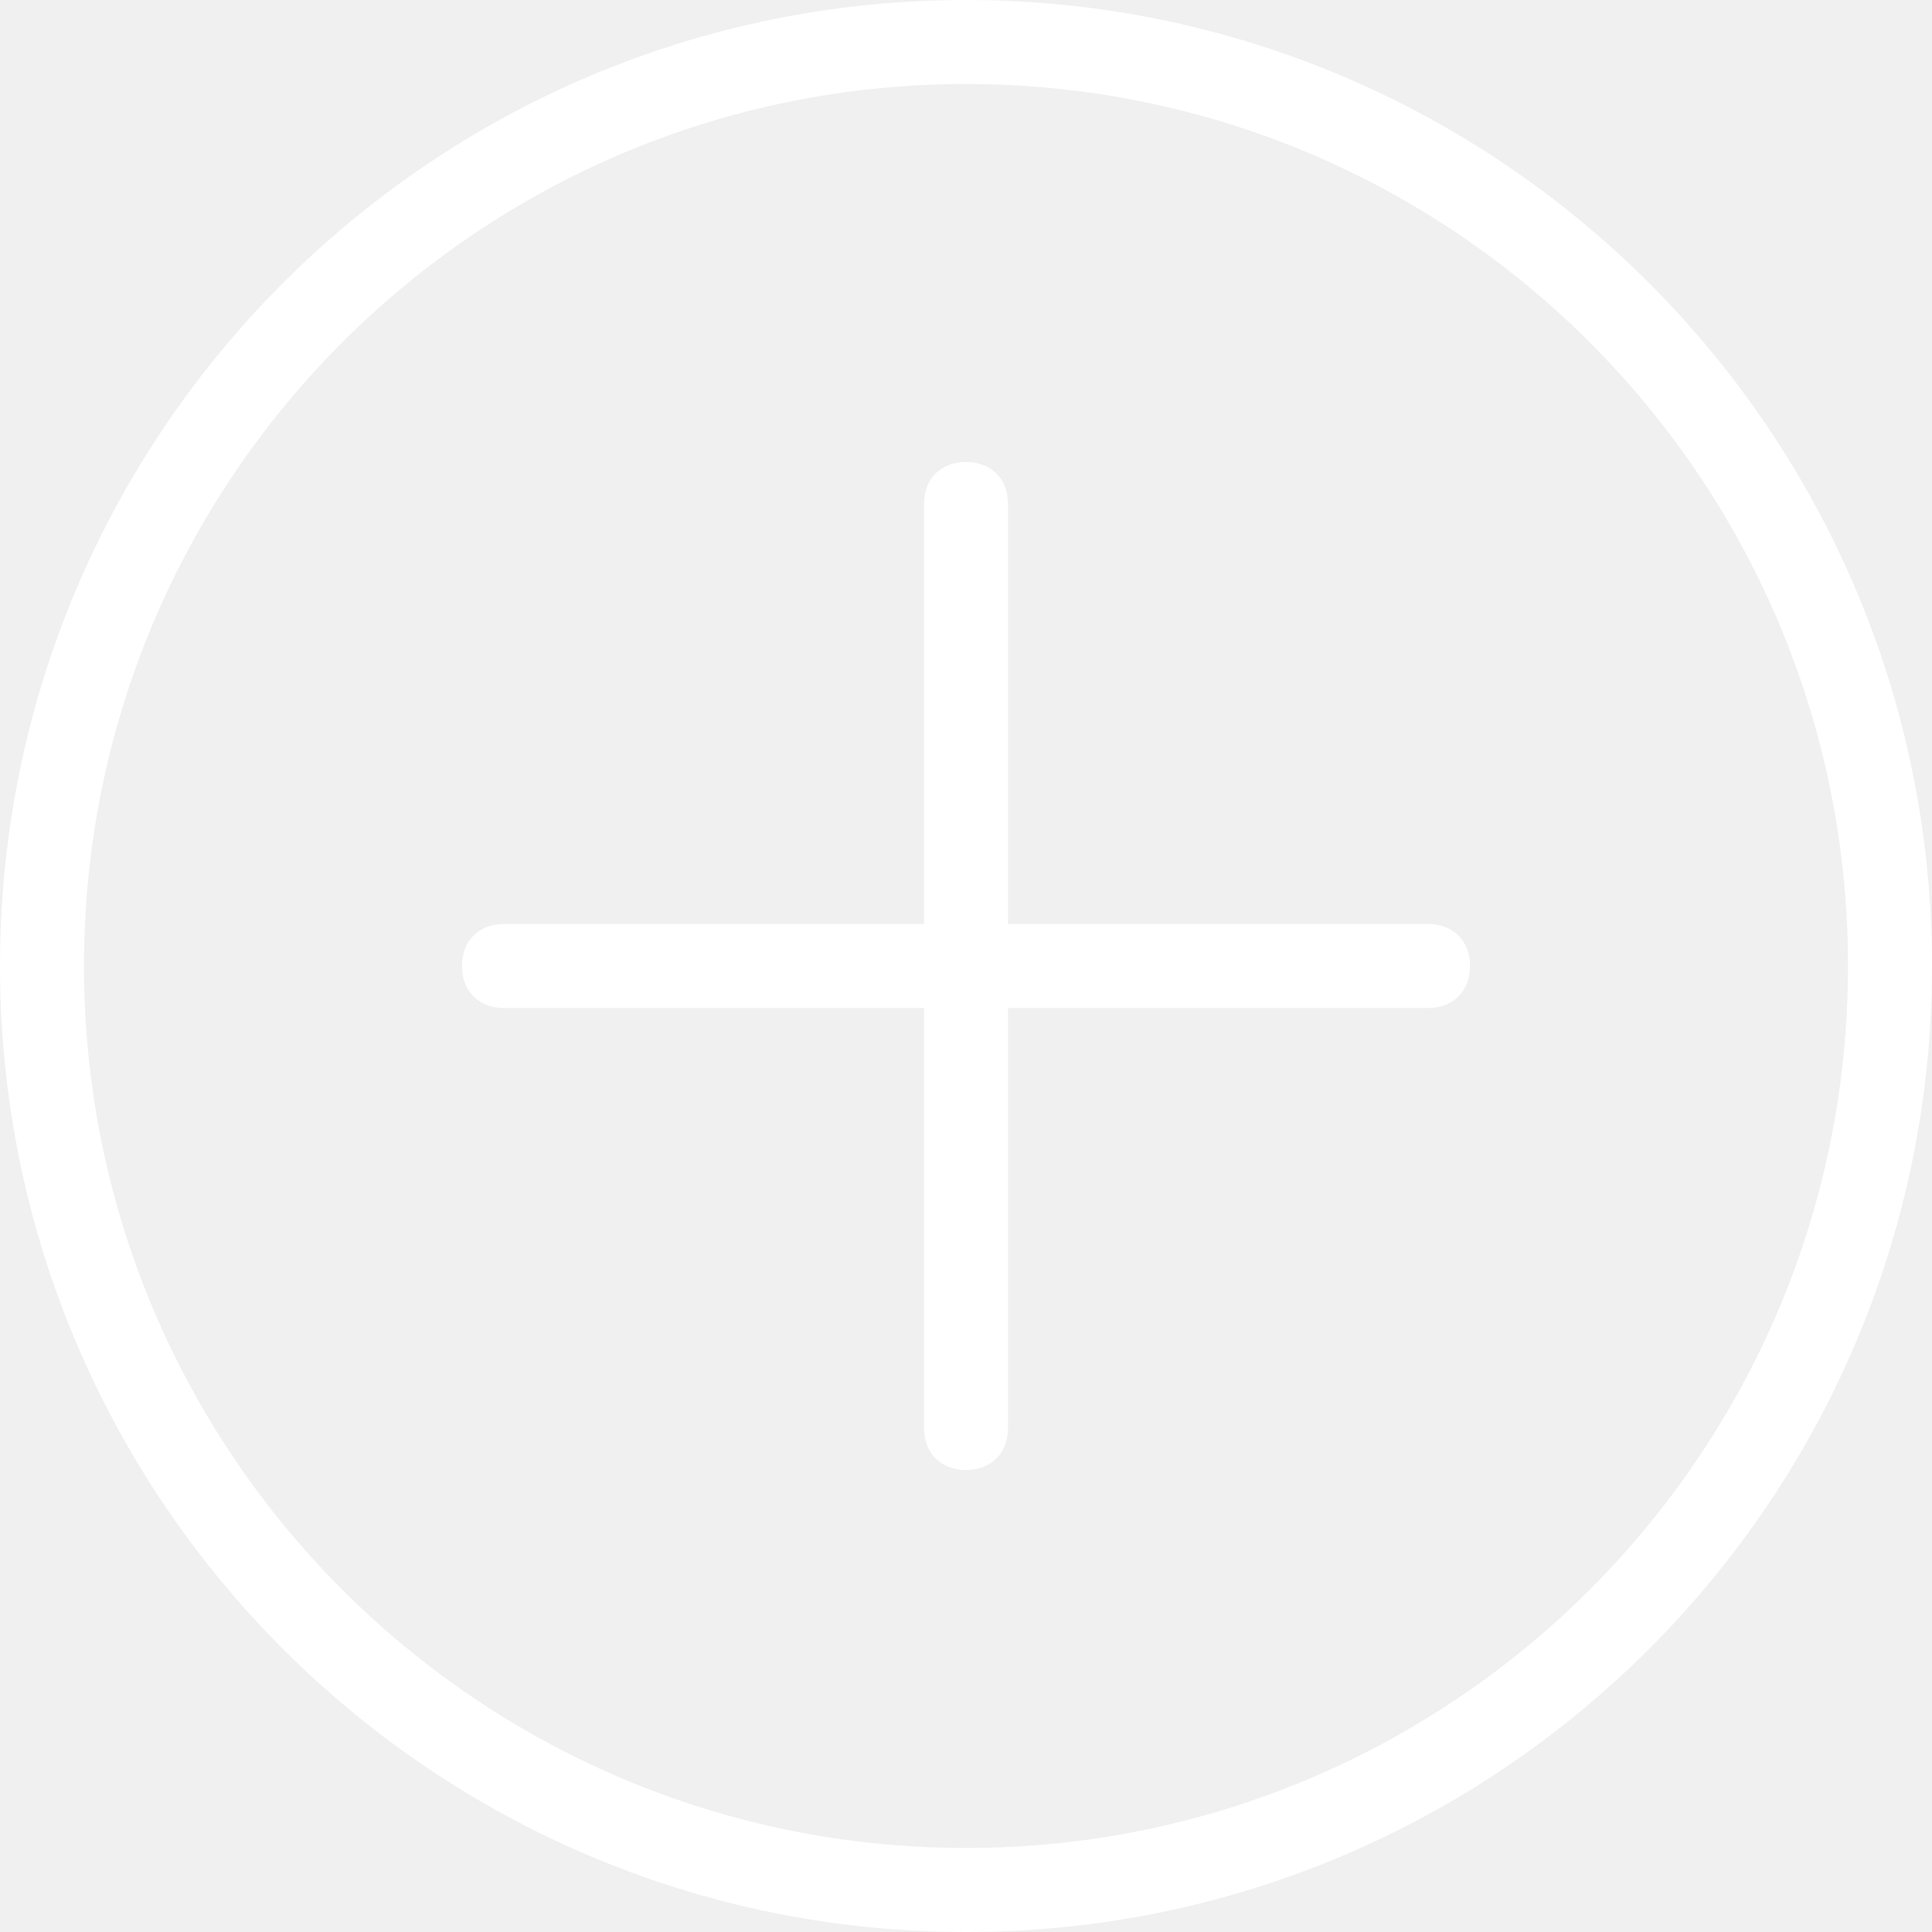
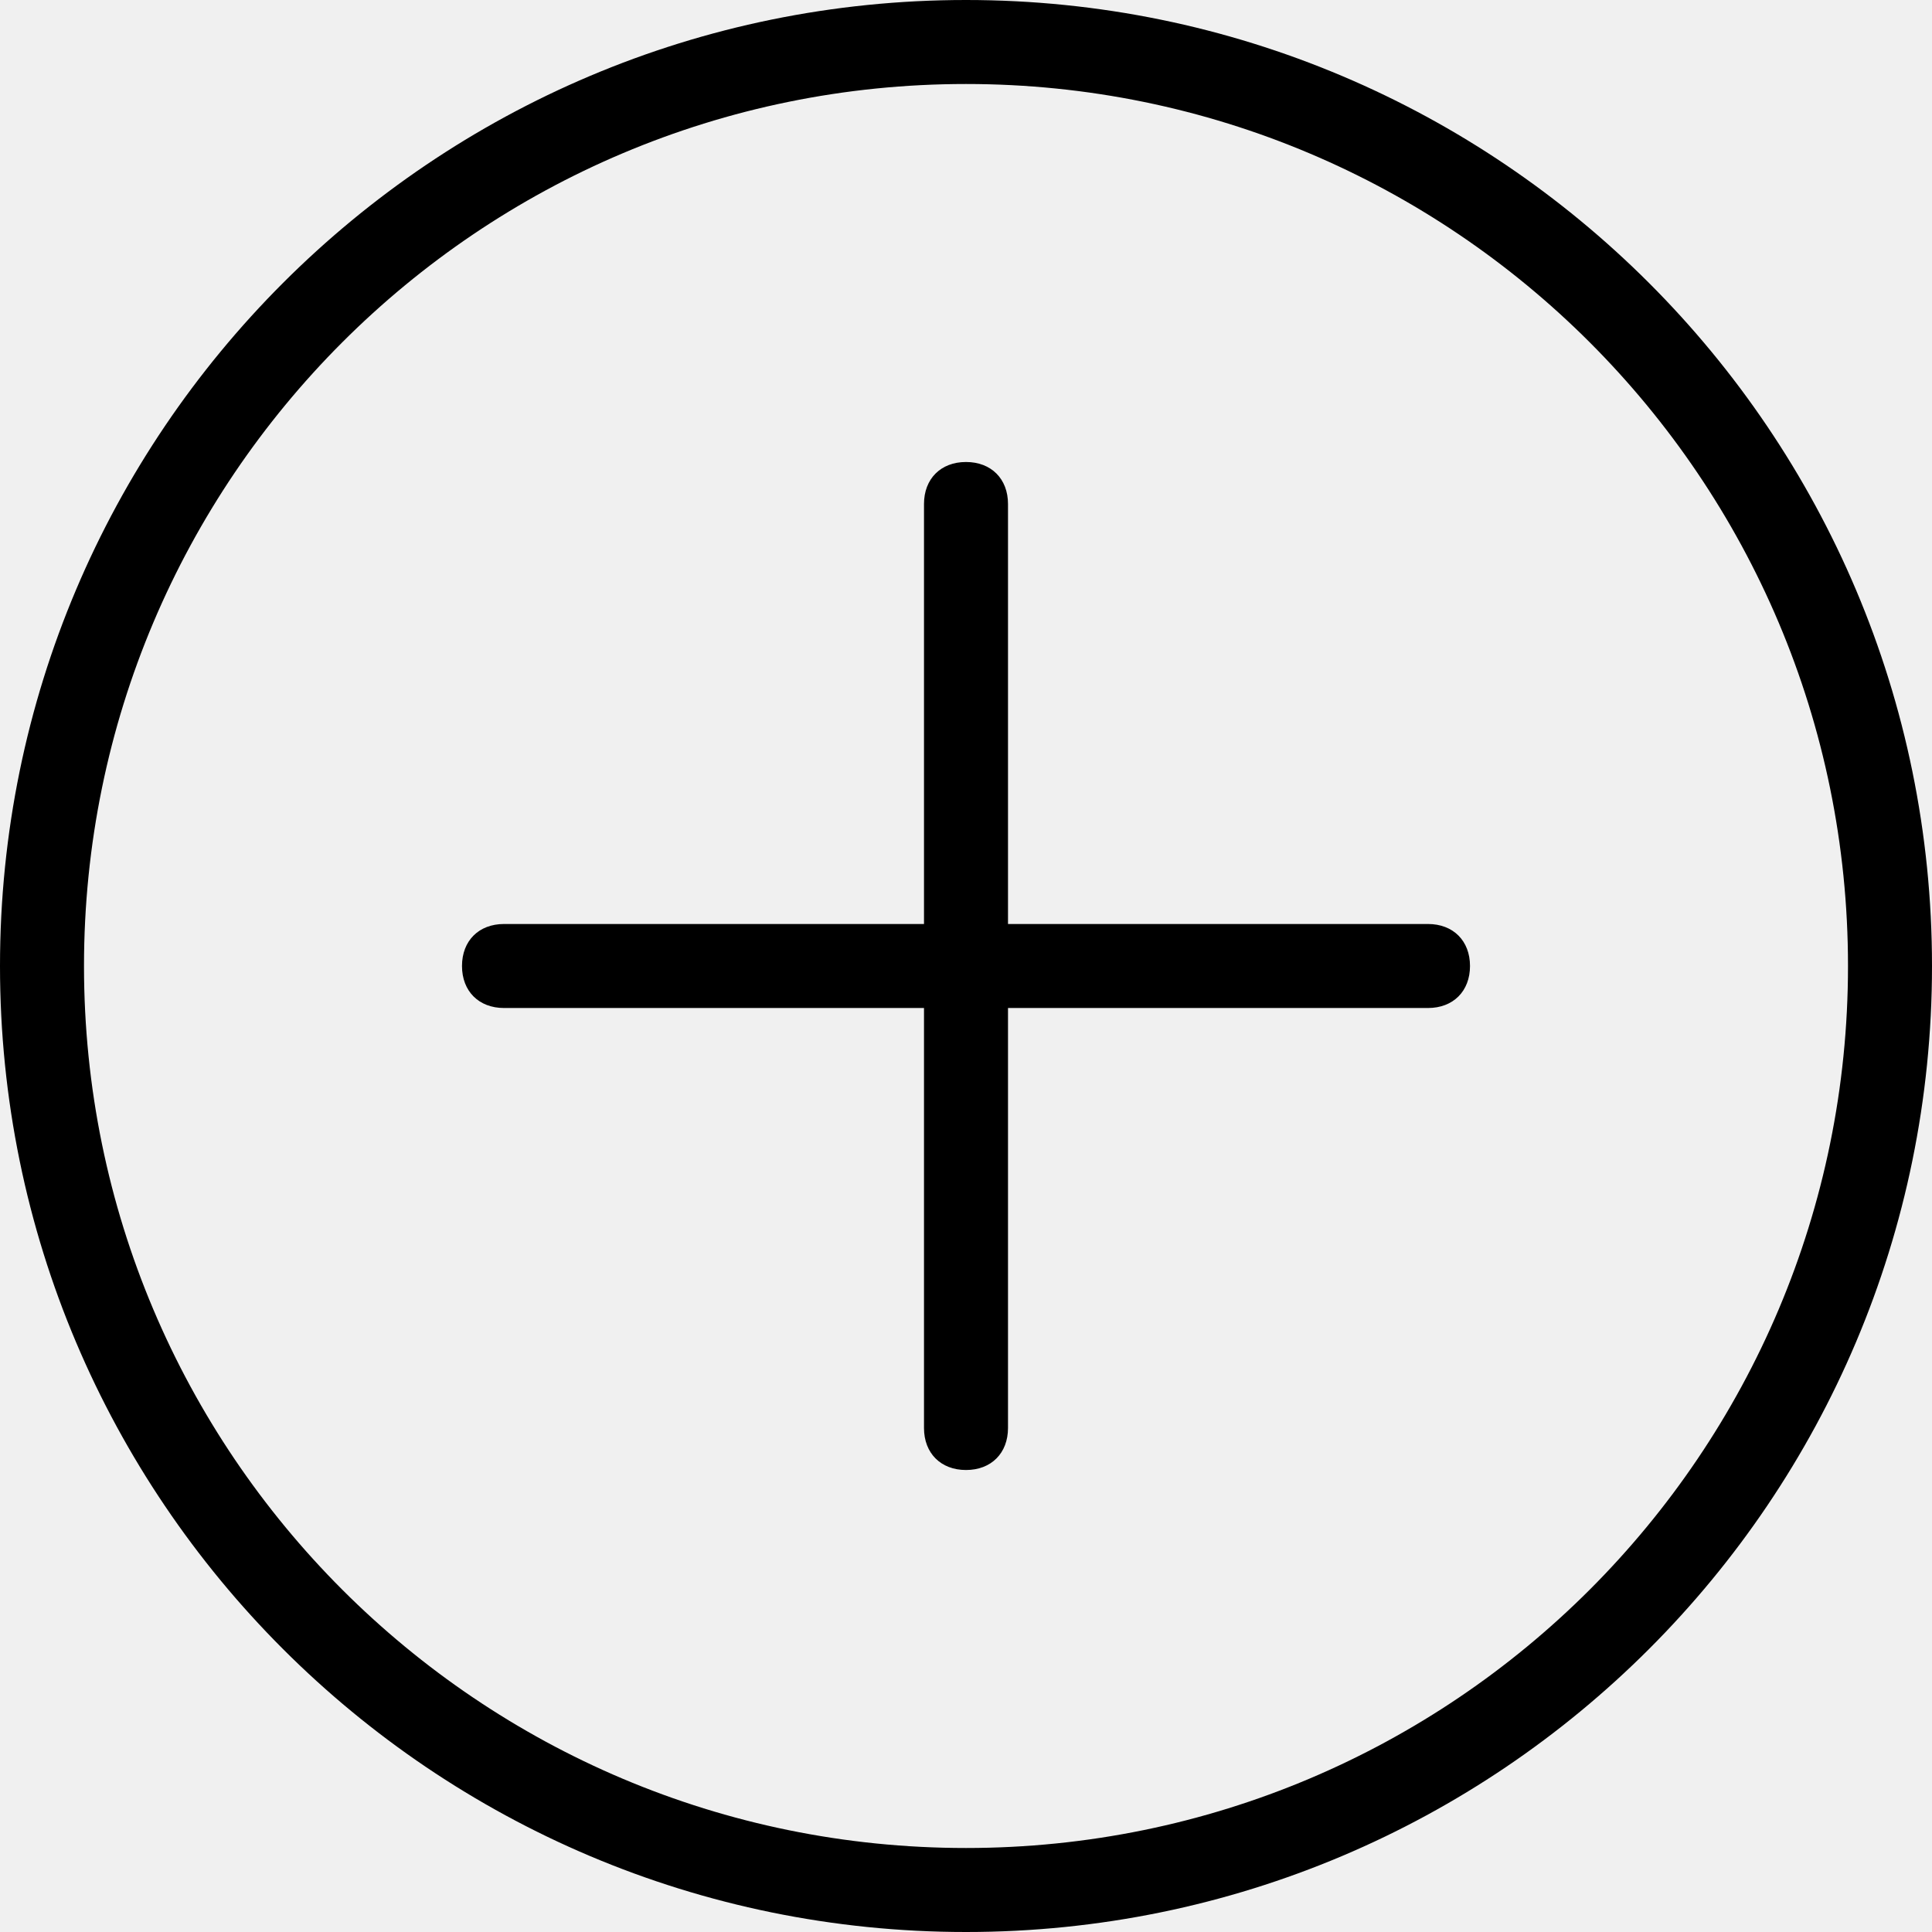
<svg xmlns="http://www.w3.org/2000/svg" version="1.1" id="Layer_1" x="0px" y="0px" viewBox="0 0 46 46" style="enable-background:new 0 0 46 46;" xml:space="preserve">
-   <style type="text/css">
- 	.st0{fill:#FFFFFF;}
- </style>
-   <path class="st0" d="M23,0C10.3,0,0,10.3,0,23c0,12.7,10.3,23,23,23c12.7,0,23-10.3,23-23C46,10.3,35.7,0,23,0z M23,44  C11.4,44,2,34.6,2,23S11.4,2,23,2s21,9.4,21,21S34.6,44,23,44z M35,23c0,0.6-0.4,1-1,1H24v10c0,0.6-0.4,1-1,1c-0.6,0-1-0.4-1-1V24  H12c-0.6,0-1-0.4-1-1c0-0.6,0.4-1,1-1h10V12c0-0.6,0.4-1,1-1c0.6,0,1,0.4,1,1v10h10C34.6,22,35,22.4,35,23z" />
+   <path class="flou-palette stroke-none" d="M23,0C10.3,0,0,10.3,0,23c0,12.7,10.3,23,23,23c12.7,0,23-10.3,23-23C46,10.3,35.7,0,23,0z M23,44  C11.4,44,2,34.6,2,23S11.4,2,23,2s21,9.4,21,21S34.6,44,23,44z M35,23c0,0.6-0.4,1-1,1H24v10c0,0.6-0.4,1-1,1c-0.6,0-1-0.4-1-1V24  H12c-0.6,0-1-0.4-1-1c0-0.6,0.4-1,1-1h10V12c0-0.6,0.4-1,1-1c0.6,0,1,0.4,1,1v10h10C34.6,22,35,22.4,35,23z" />
</svg>
